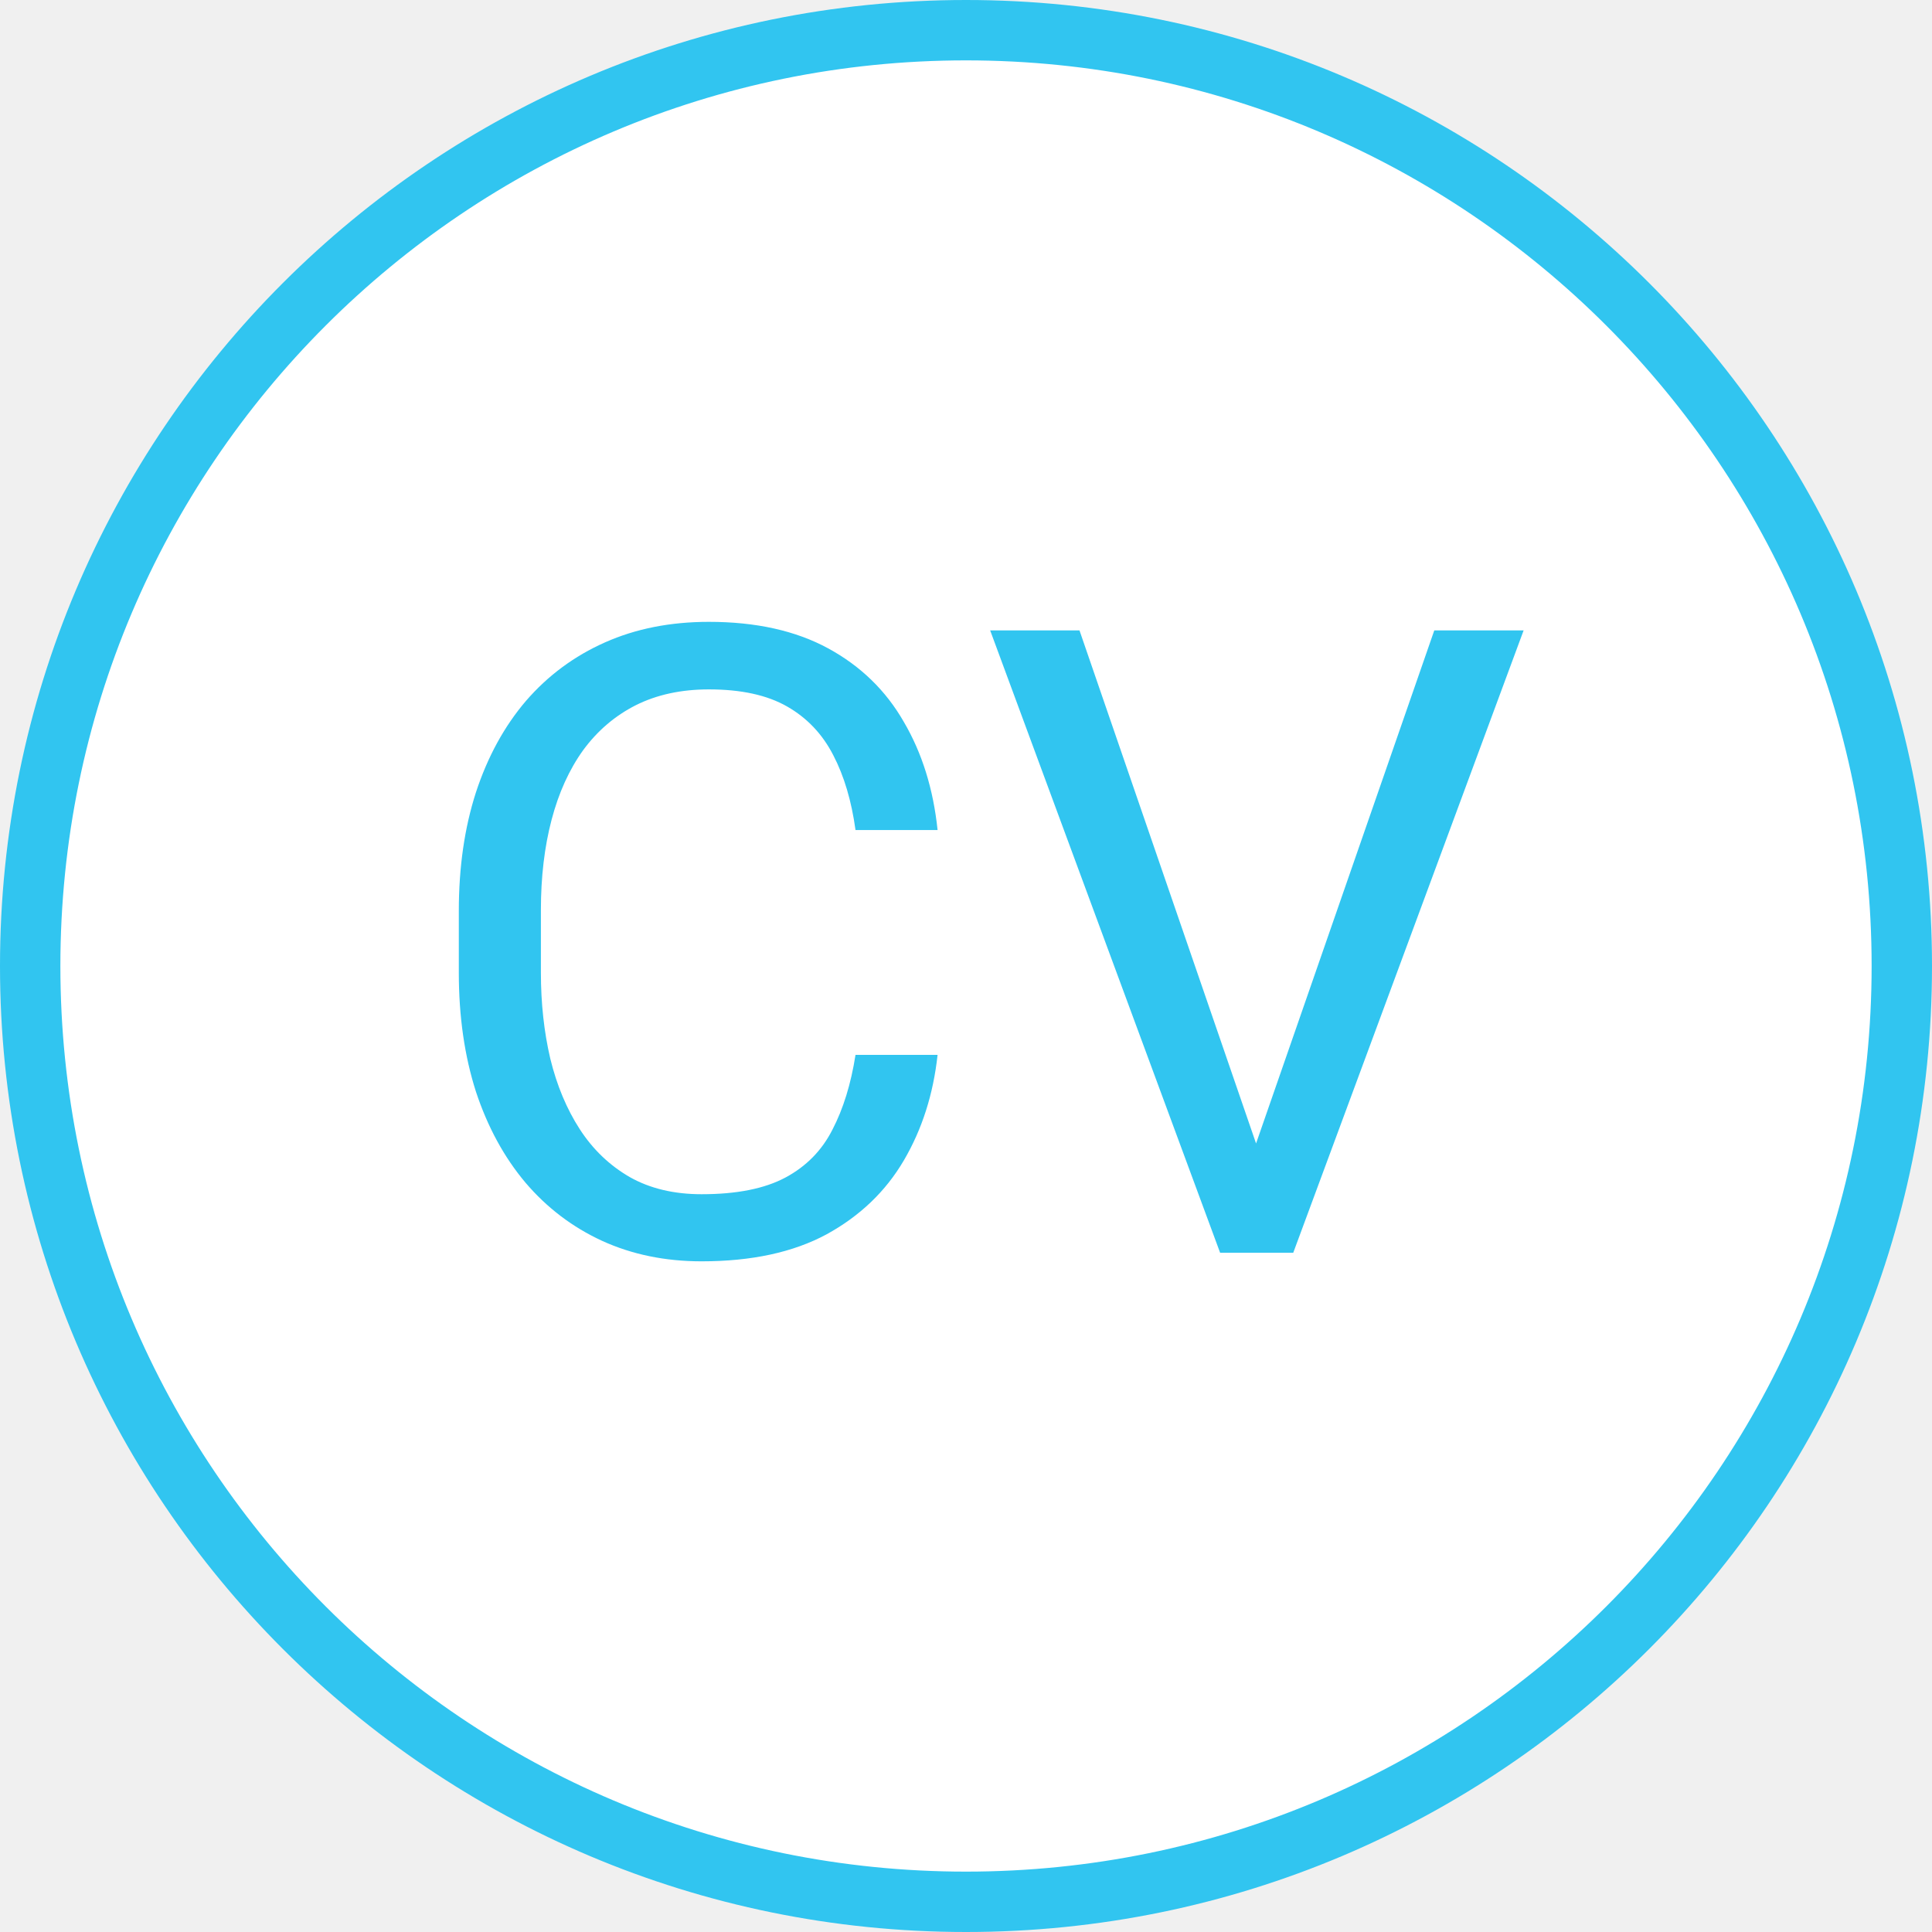
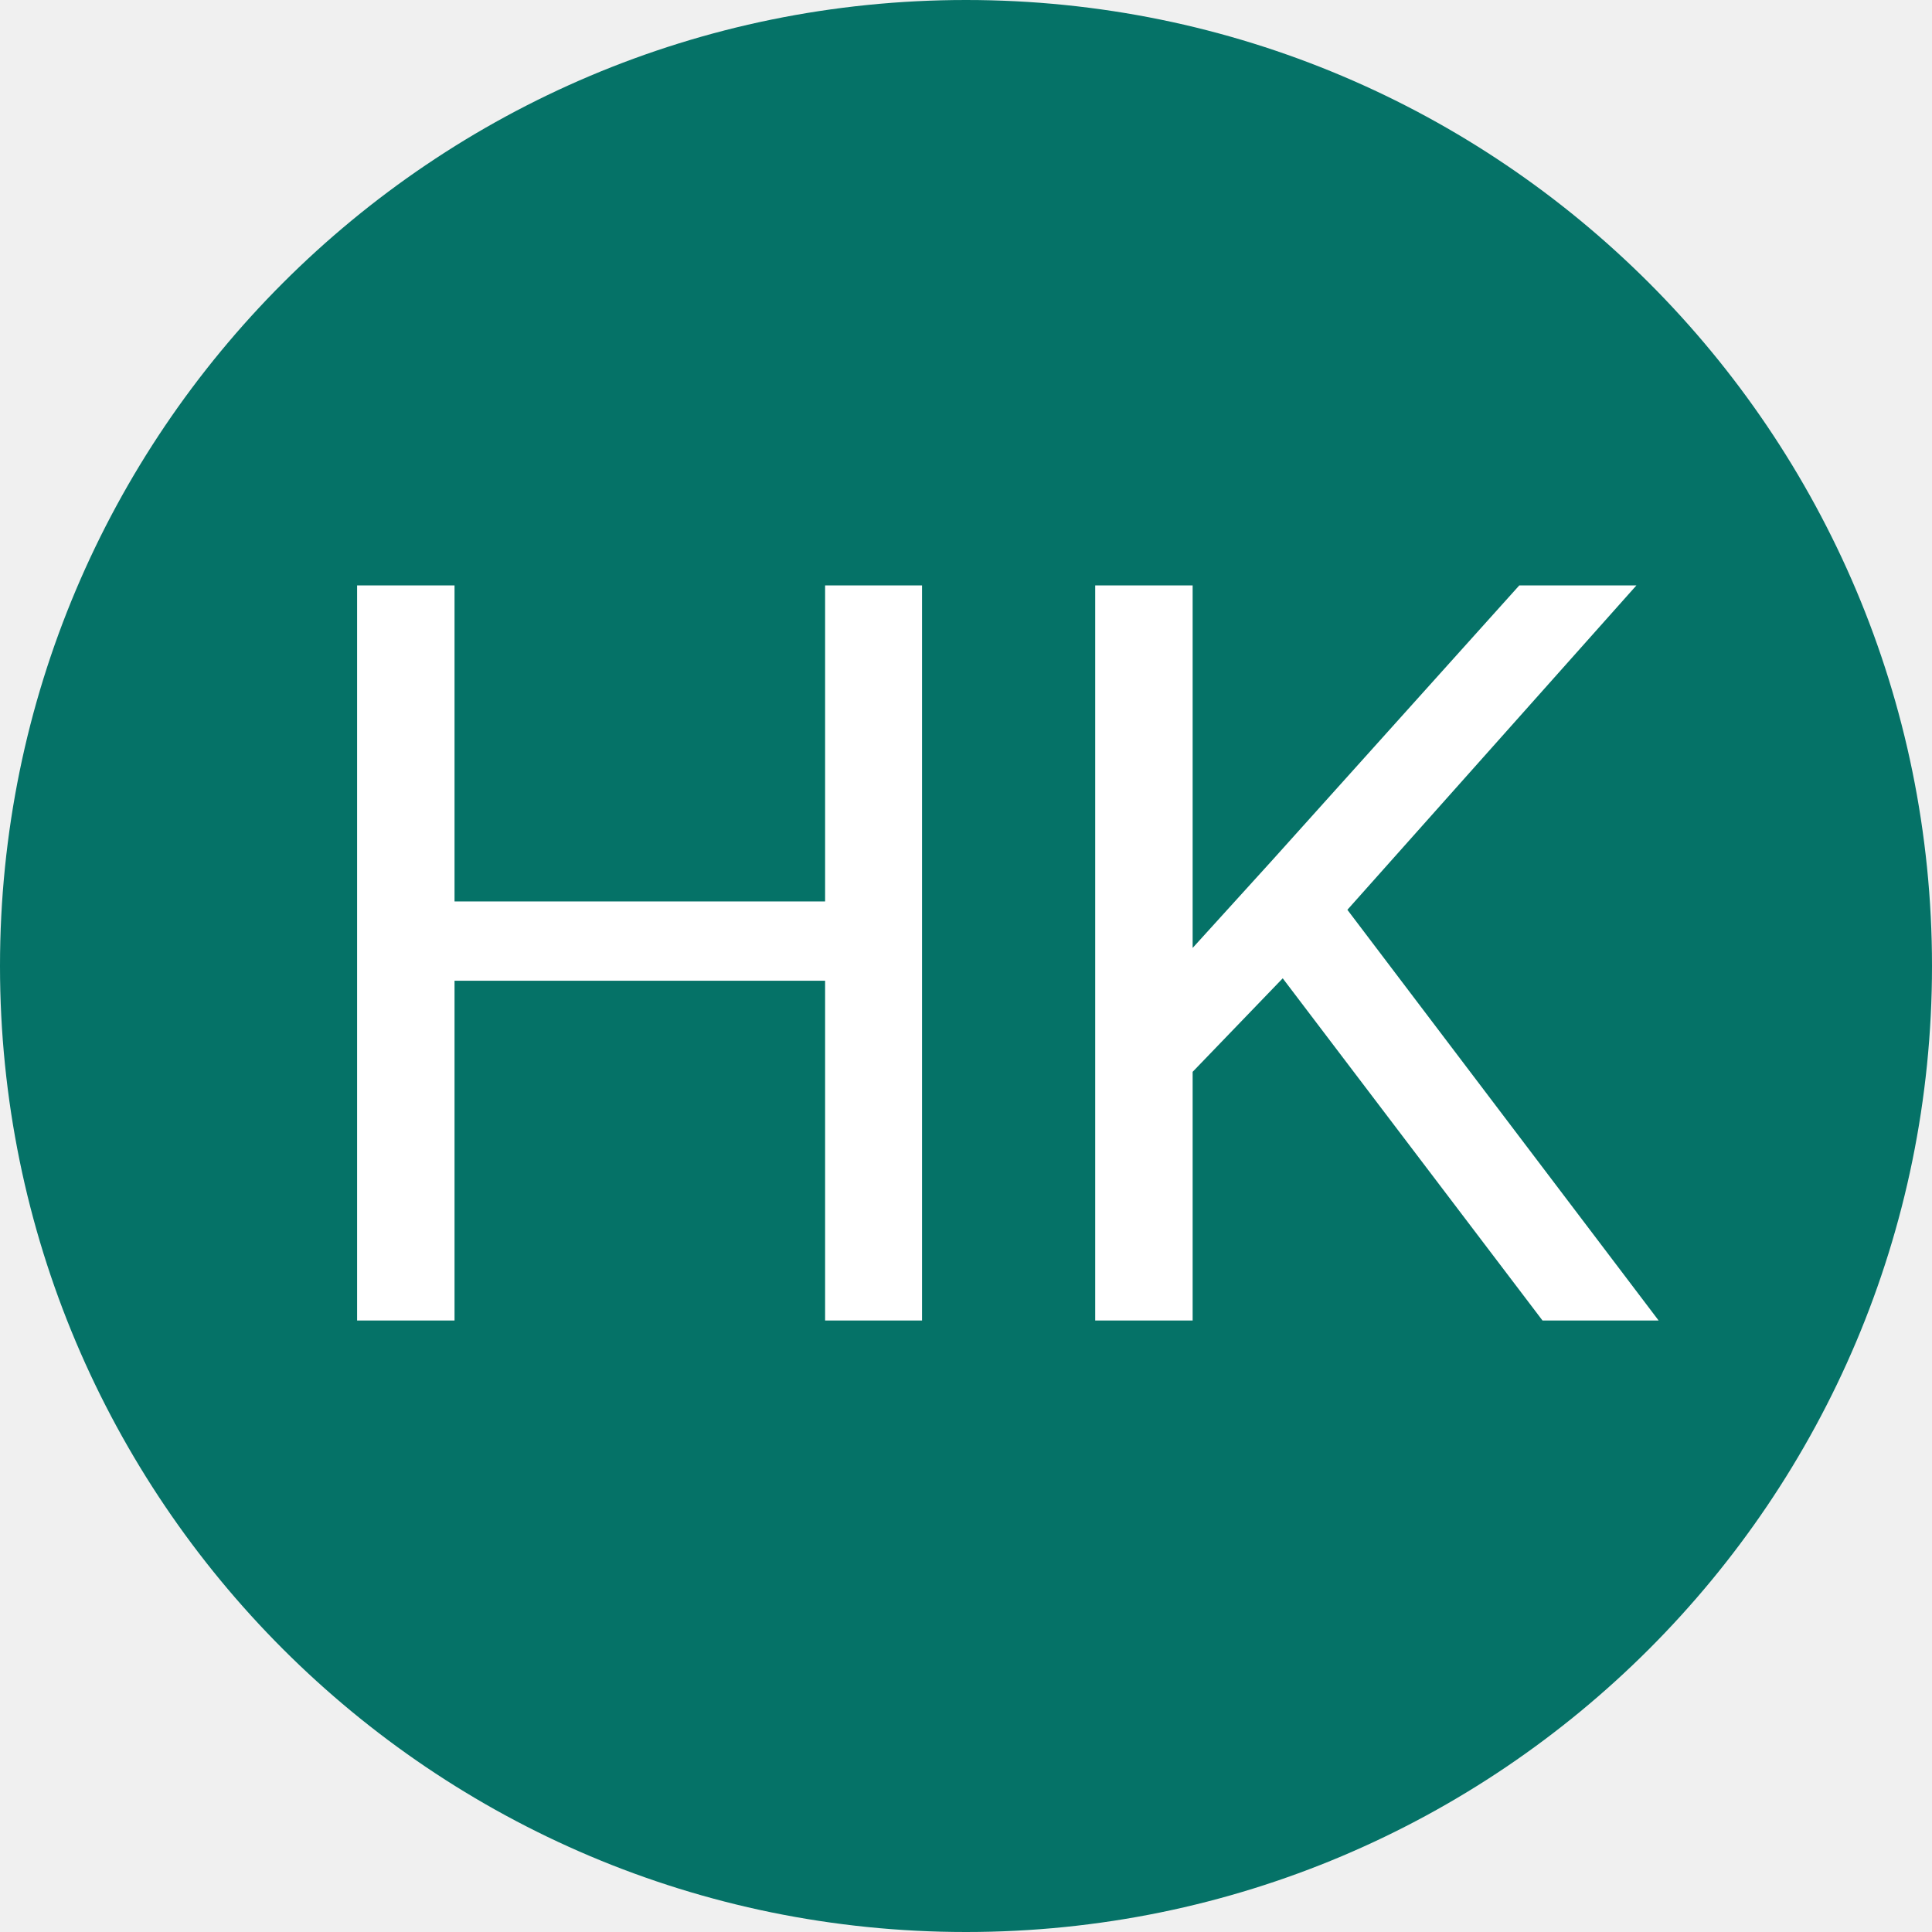
- <svg xmlns="http://www.w3.org/2000/svg" width="128" height="128" viewBox="0 0 128 128" fill="none">
-   <circle cx="64" cy="64" r="62" fill="white" stroke="#31C5F0" stroke-width="4" />
-   <path d="M56.68 69.888H62.117C61.834 72.493 61.088 74.825 59.88 76.883C58.672 78.941 56.963 80.574 54.754 81.782C52.545 82.972 49.788 83.566 46.484 83.566C44.068 83.566 41.868 83.113 39.886 82.207C37.922 81.301 36.232 80.017 34.816 78.356C33.4 76.675 32.305 74.664 31.531 72.323C30.776 69.963 30.398 67.339 30.398 64.45V60.344C30.398 57.455 30.776 54.84 31.531 52.499C32.305 50.139 33.41 48.119 34.845 46.438C36.298 44.758 38.045 43.465 40.084 42.559C42.123 41.652 44.417 41.199 46.966 41.199C50.081 41.199 52.715 41.785 54.867 42.955C57.02 44.126 58.69 45.749 59.88 47.826C61.088 49.884 61.834 52.273 62.117 54.991H56.68C56.415 53.065 55.925 51.413 55.207 50.035C54.49 48.638 53.47 47.562 52.148 46.807C50.827 46.051 49.099 45.674 46.966 45.674C45.134 45.674 43.52 46.023 42.123 46.722C40.745 47.42 39.584 48.411 38.64 49.695C37.715 50.979 37.016 52.518 36.544 54.312C36.072 56.105 35.836 58.097 35.836 60.287V64.45C35.836 66.47 36.044 68.368 36.459 70.143C36.893 71.917 37.545 73.475 38.413 74.815C39.282 76.156 40.386 77.213 41.727 77.987C43.067 78.743 44.653 79.12 46.484 79.12C48.807 79.12 50.657 78.752 52.035 78.016C53.413 77.279 54.452 76.222 55.15 74.844C55.868 73.466 56.378 71.814 56.68 69.888ZM82.876 76.741L95.025 41.766H100.944L85.68 83H81.46L82.876 76.741ZM71.519 41.766L83.556 76.741L85.057 83H80.837L65.601 41.766H71.519Z" fill="#31C5F0" />
+ <svg xmlns="http://www.w3.org/2000/svg" width="654" height="654" viewBox="0 0 654 654" fill="none">
+   <circle cx="327" cy="327" r="327" fill="#057267" />
+   <path d="M283.406 305.154V331.985H148.738V305.154H283.406ZM153.865 198.172V447H120.882V198.172H153.865ZM312.117 198.172V447H279.305V198.172H312.117ZM403.719 198.172V447H370.735V198.172H403.719ZM553.938 198.172L450.545 314.212L392.439 374.539L386.971 339.334L430.721 291.141L514.29 198.172H553.938ZM522.151 447L430.037 325.662L449.69 299.515L561.458 447H522.151Z" fill="white" />
</svg>
